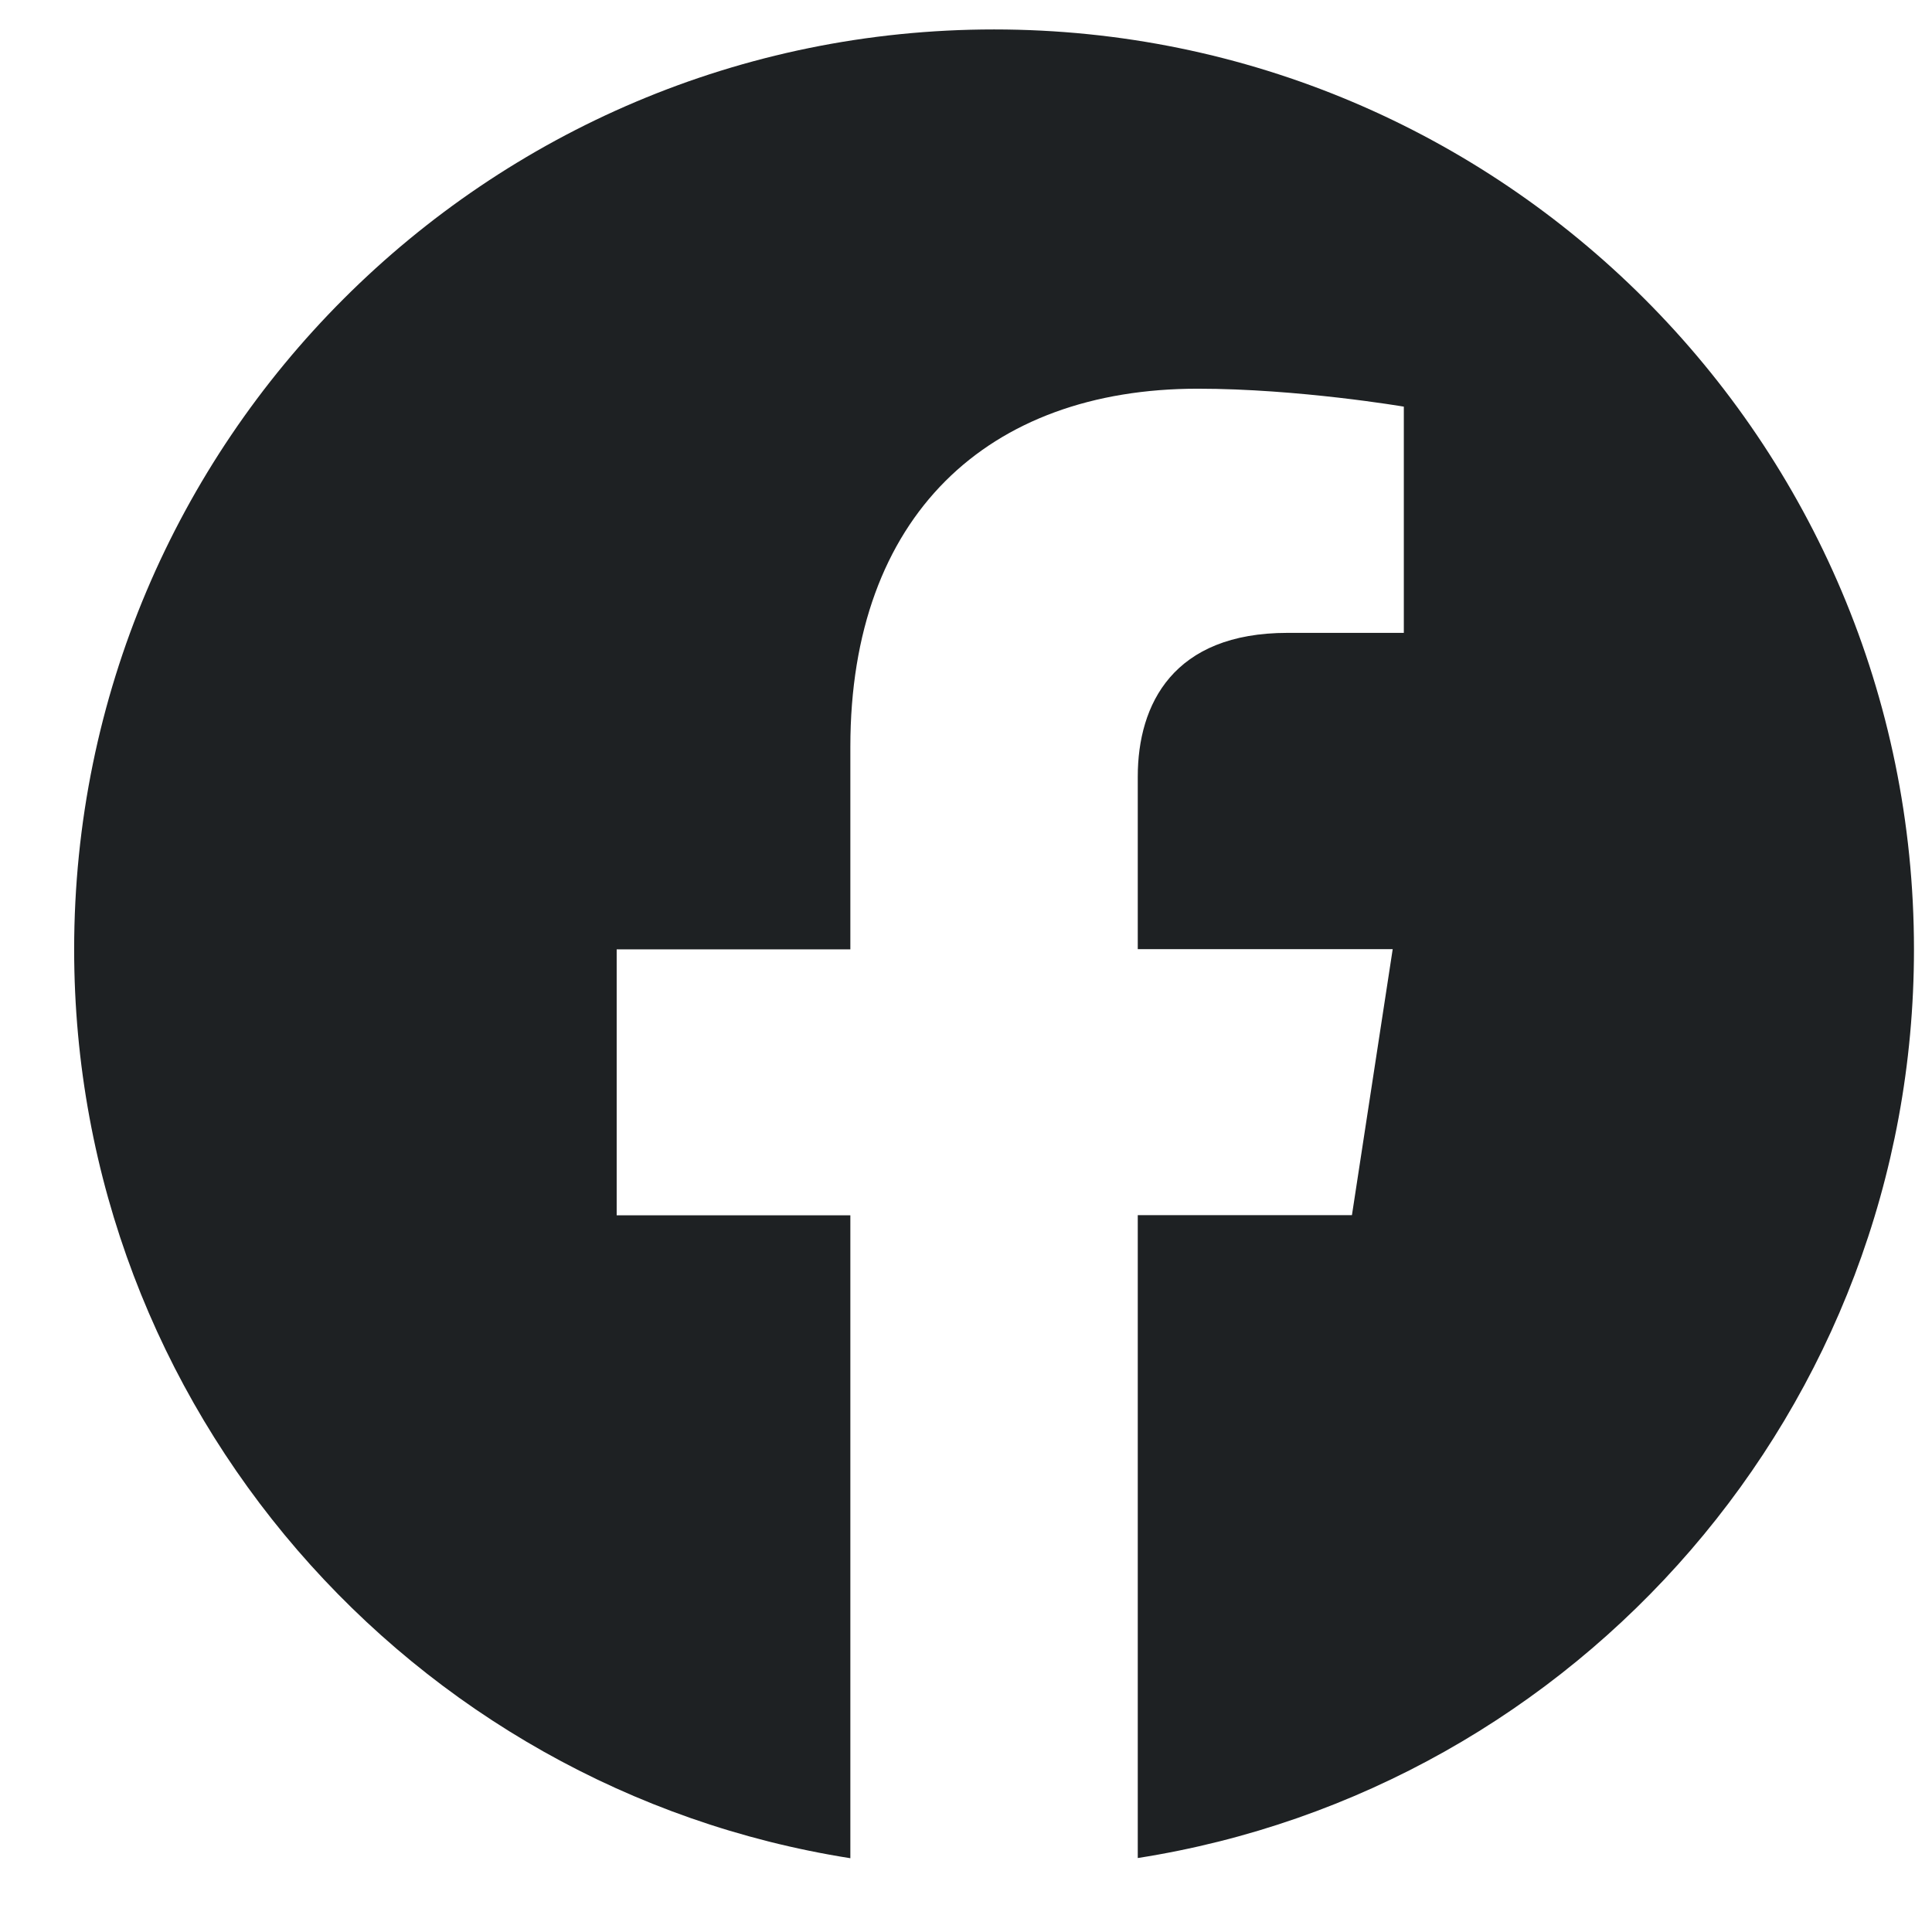
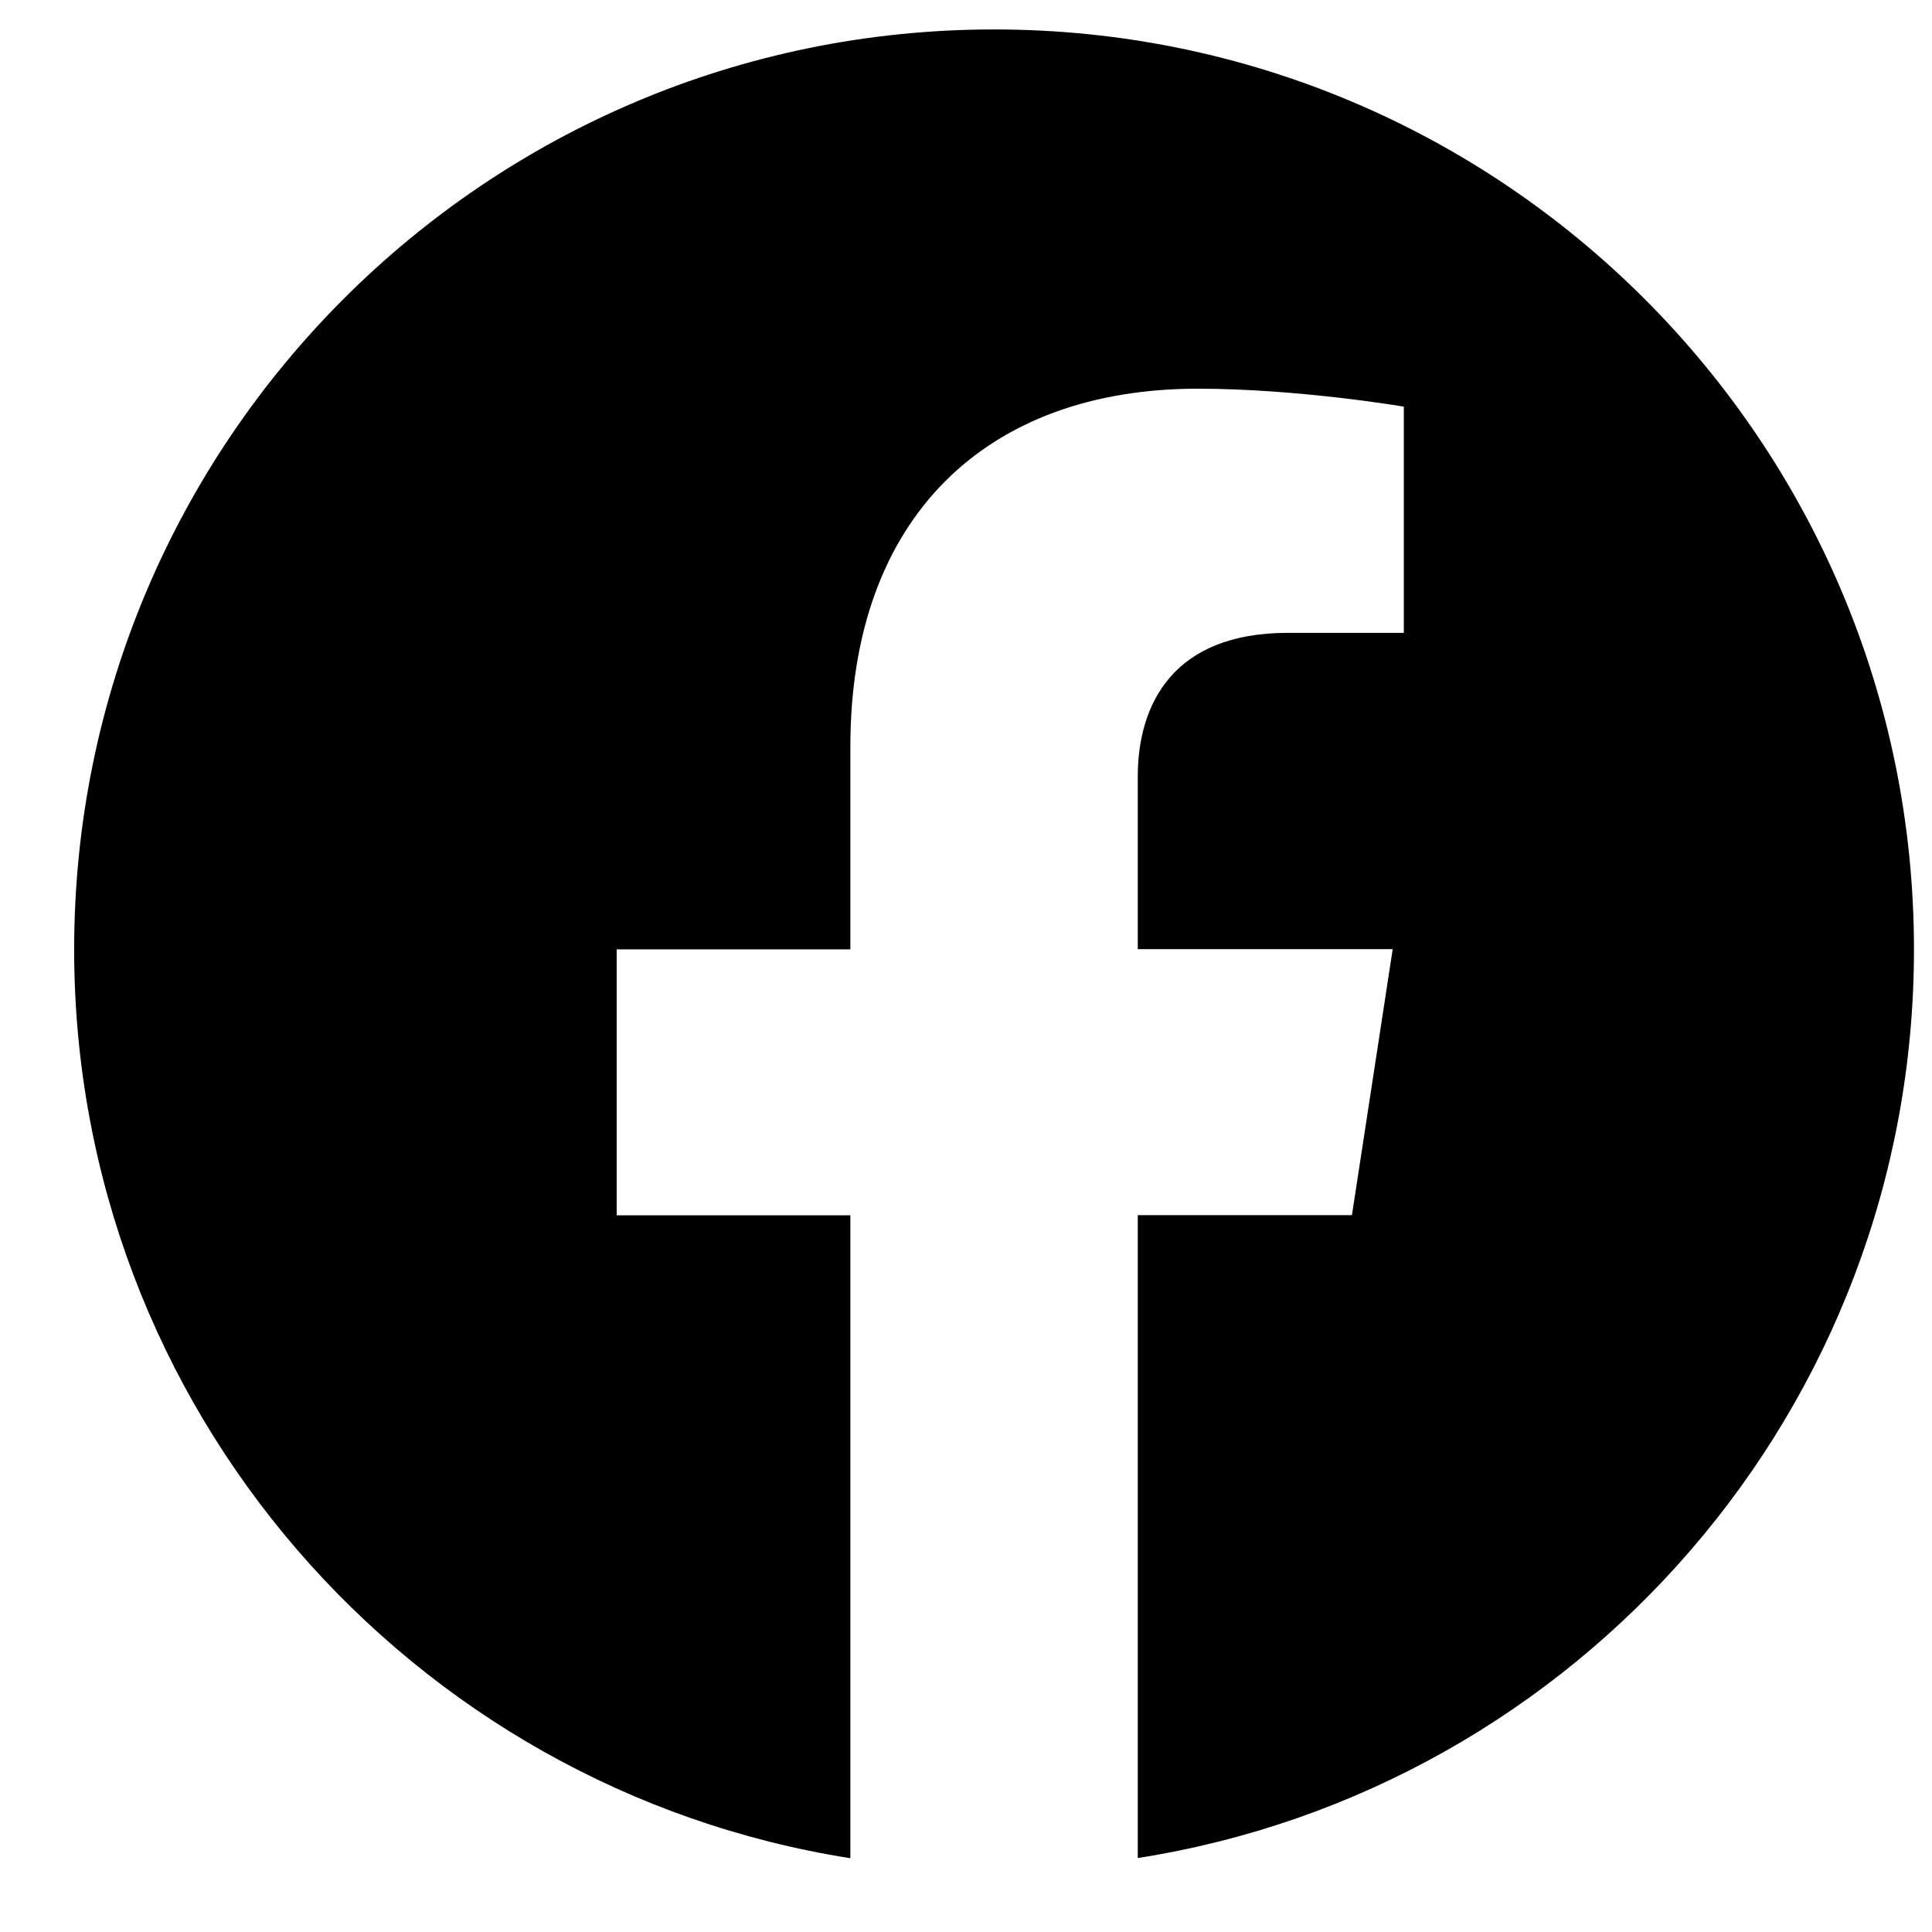
- <svg xmlns="http://www.w3.org/2000/svg" width="21" height="21" viewBox="0 0 21 21" fill="none">
-   <path d="M10.805 0.32C5.283 0.32 0.806 4.797 0.806 10.319C0.806 15.309 4.462 19.445 9.243 20.198V13.21H6.703V10.319H9.243V8.116C9.243 5.608 10.736 4.225 13.019 4.225C14.113 4.225 15.259 4.42 15.259 4.42V6.879H13.995C12.755 6.879 12.367 7.651 12.367 8.442V10.317H15.138L14.695 13.208H12.367V20.196C17.148 19.447 20.804 15.31 20.804 10.319C20.804 4.797 16.327 0.32 10.805 0.32Z" fill="#1E2123" />
+ <svg xmlns="http://www.w3.org/2000/svg" width="21" height="21" viewBox="0 0 21 21" fill="current">
+   <path d="M10.805 0.32C5.283 0.32 0.806 4.797 0.806 10.319C0.806 15.309 4.462 19.445 9.243 20.198V13.21H6.703V10.319H9.243V8.116C9.243 5.608 10.736 4.225 13.019 4.225C14.113 4.225 15.259 4.42 15.259 4.42V6.879H13.995C12.755 6.879 12.367 7.651 12.367 8.442V10.317H15.138L14.695 13.208H12.367V20.196C17.148 19.447 20.804 15.31 20.804 10.319C20.804 4.797 16.327 0.32 10.805 0.32Z" fill="current" />
</svg>
